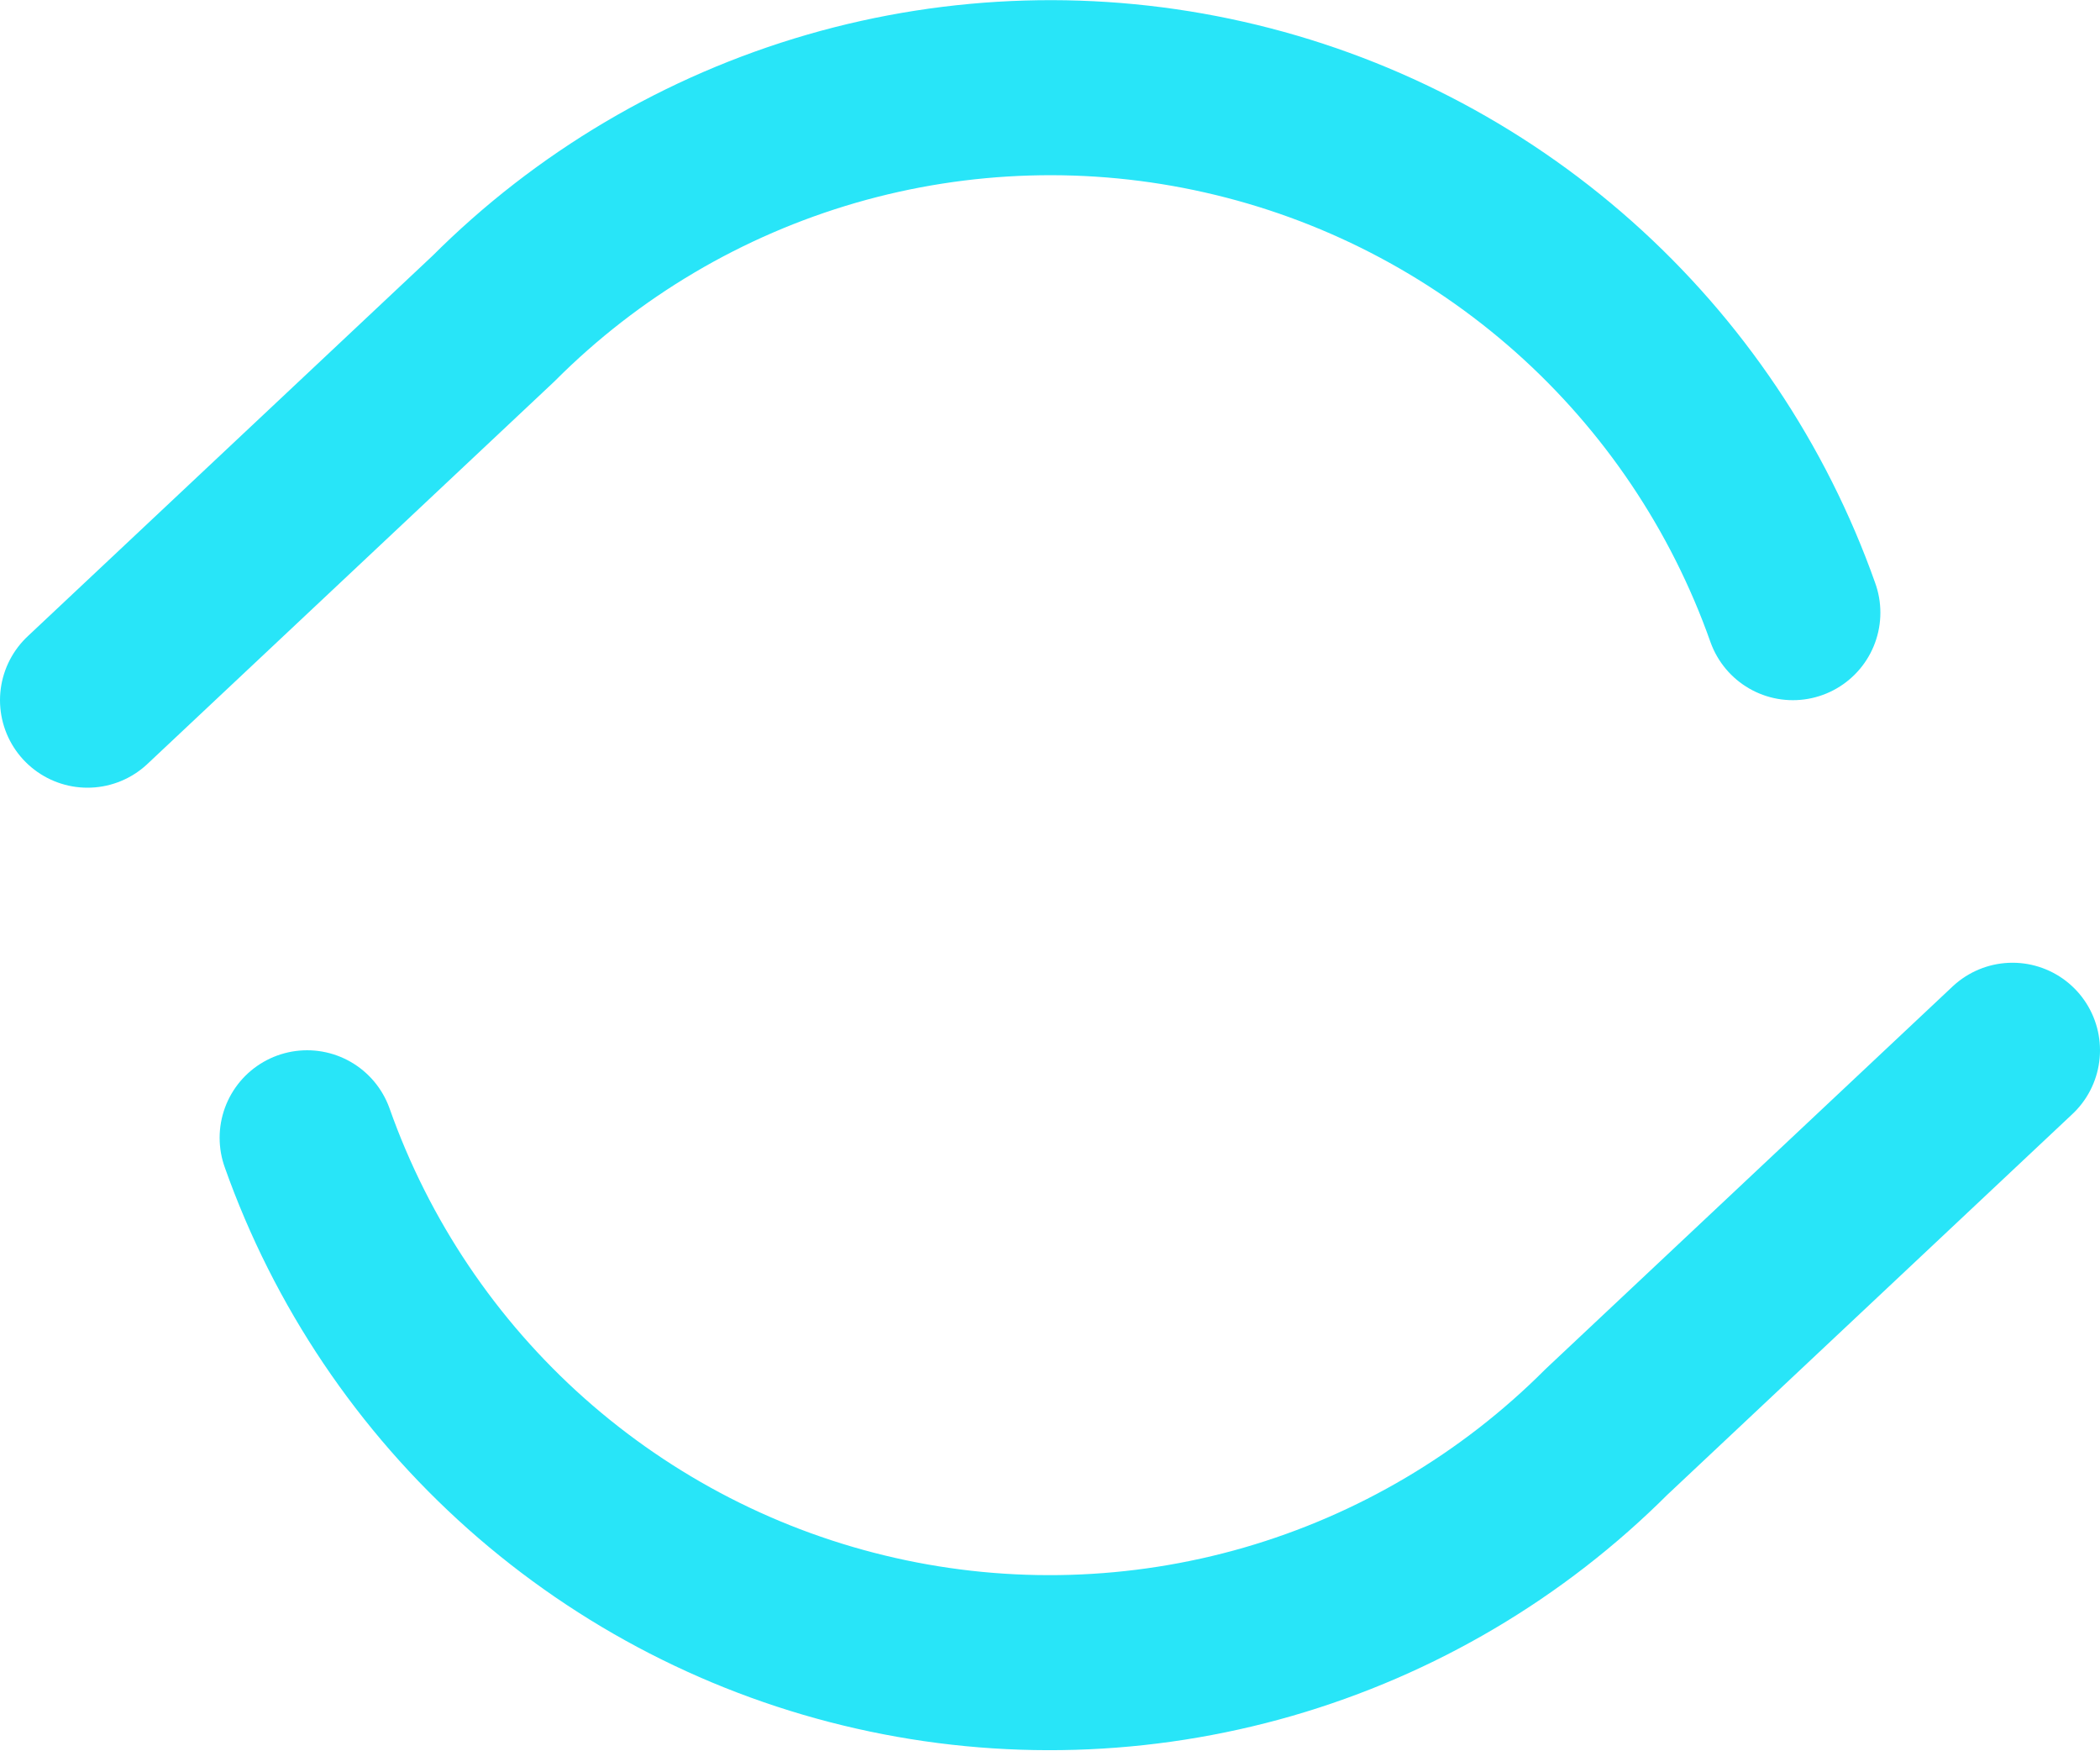
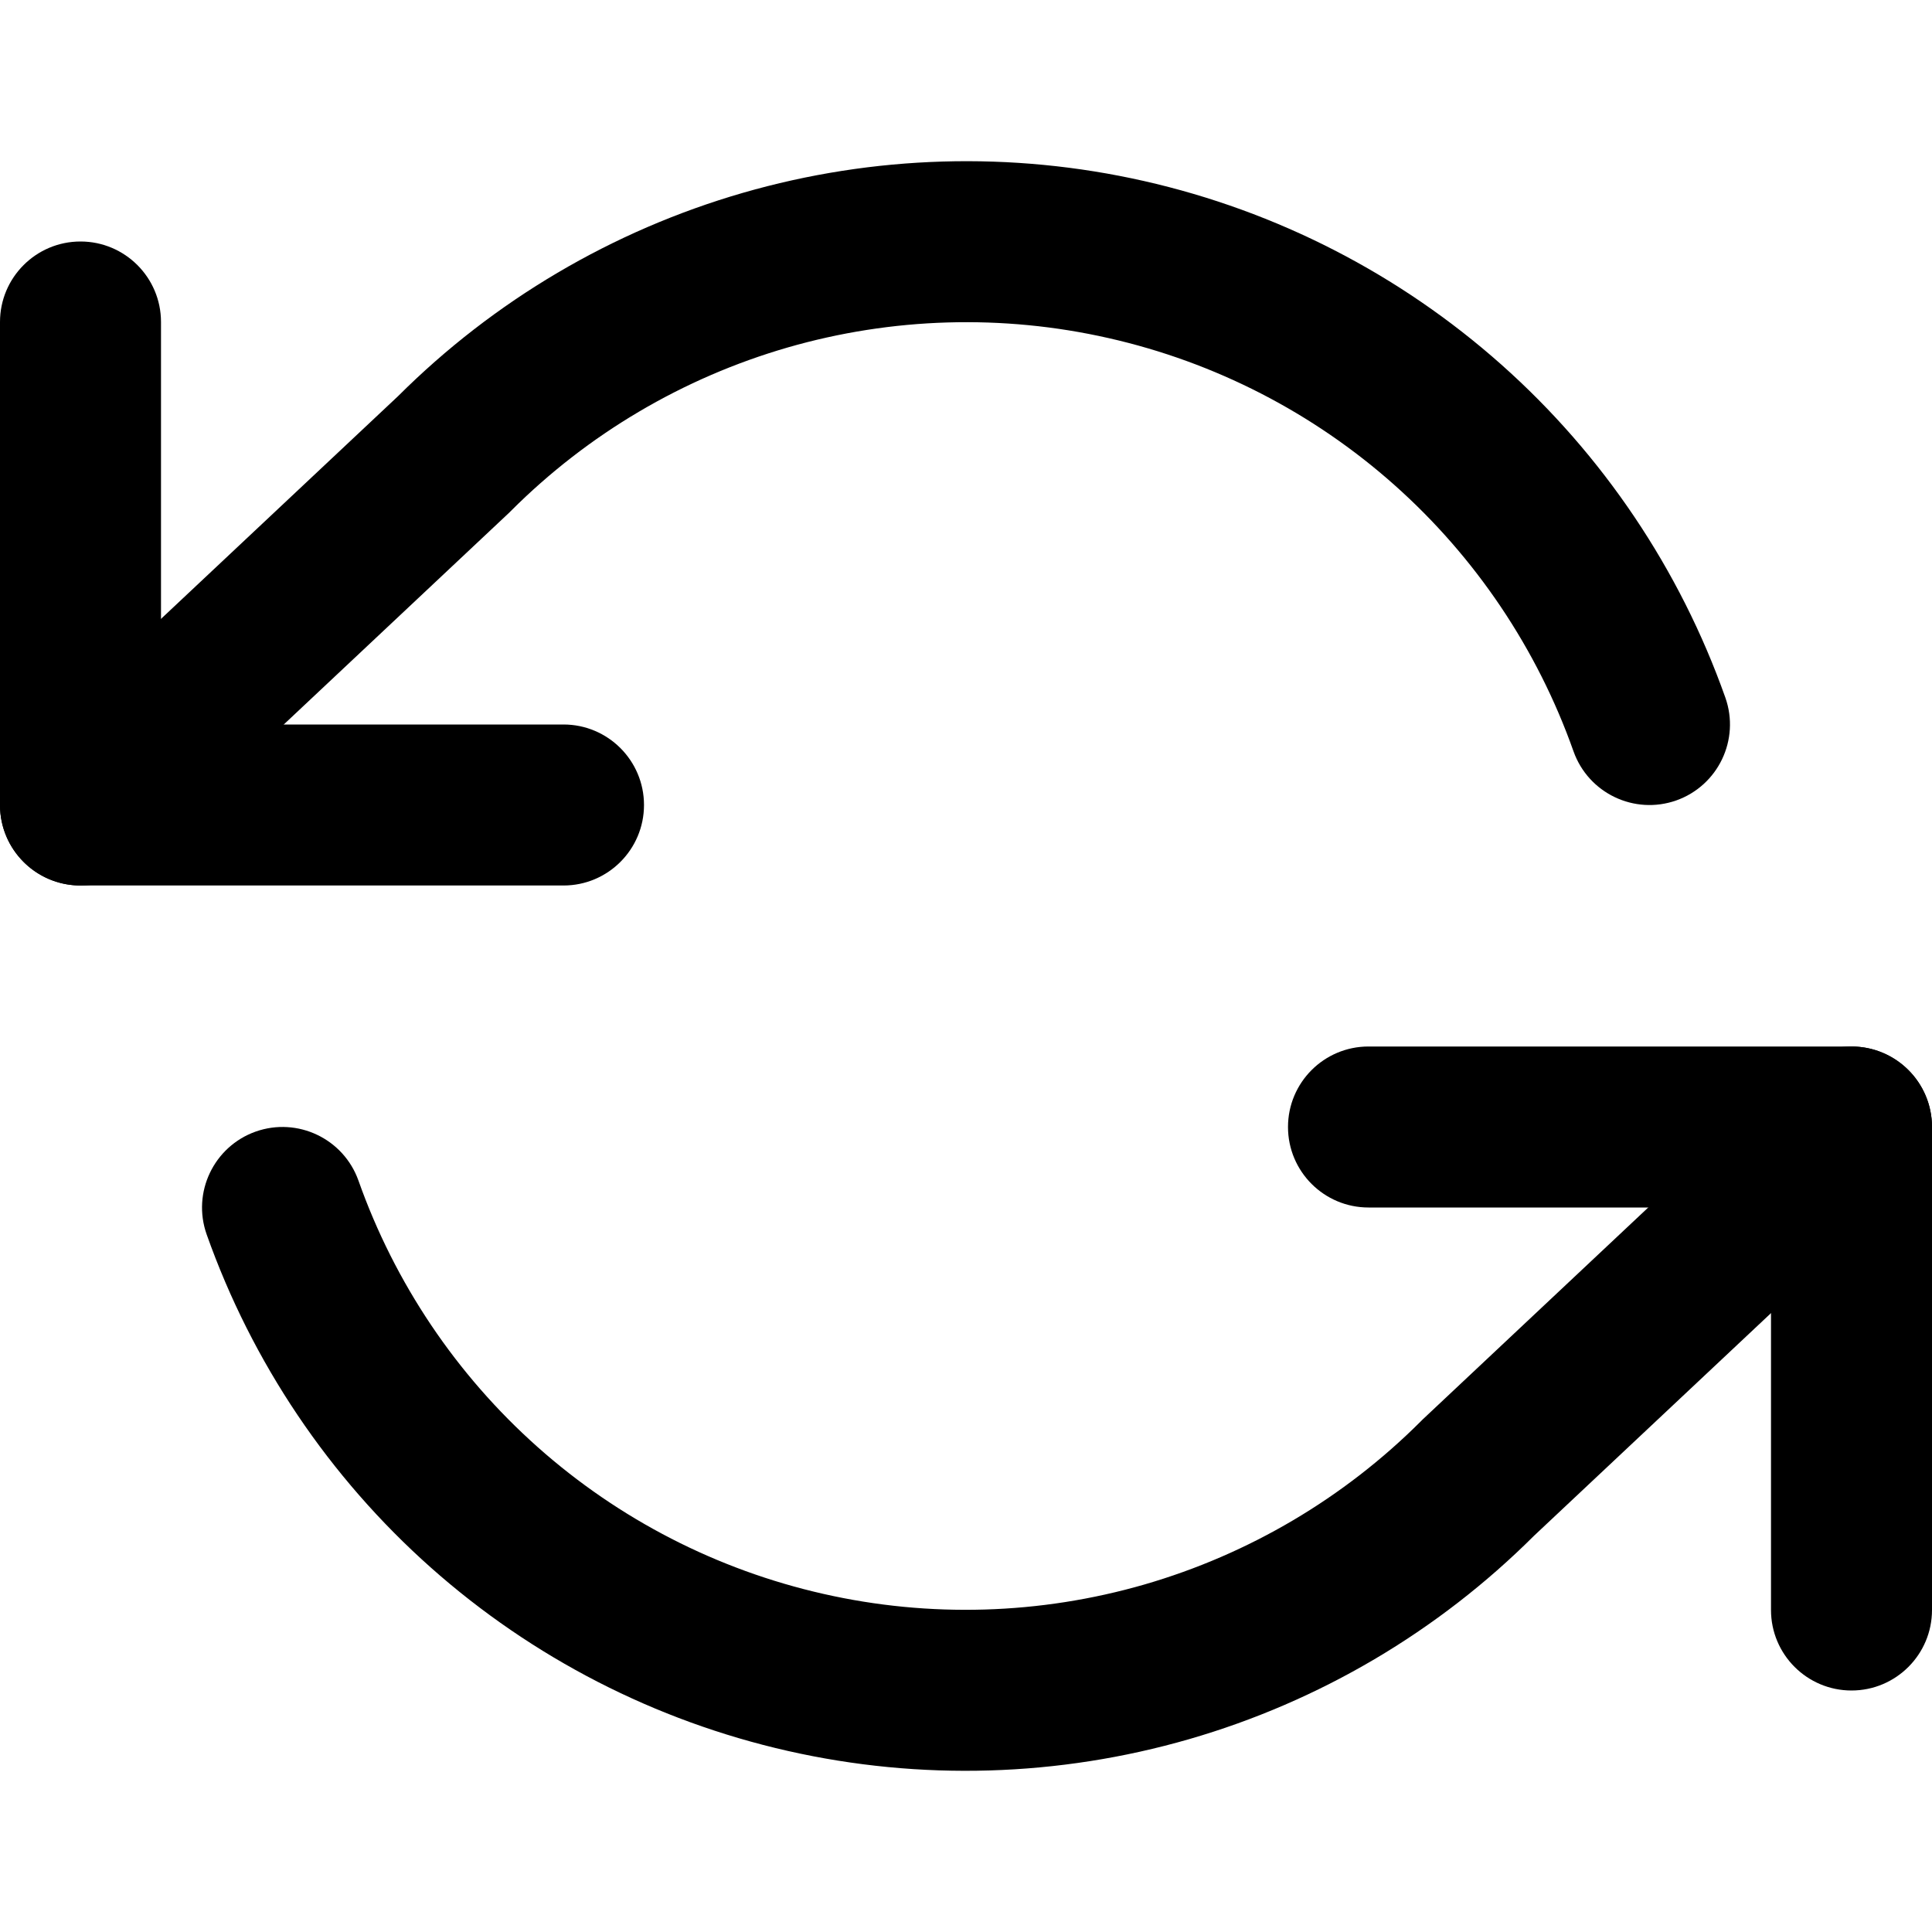
- <svg xmlns="http://www.w3.org/2000/svg" width="24" height="20" viewBox="0 0 24 20" fill="none">
-   <path d="M20.49 7C19.983 5.566 19.121 4.285 17.985 3.275C16.848 2.265 15.475 1.559 13.992 1.224C12.509 0.888 10.965 0.934 9.505 1.356C8.044 1.779 6.715 2.564 5.64 3.64L1 8M23 12L18.36 16.36C17.285 17.435 15.956 18.22 14.495 18.643C13.035 19.065 11.491 19.111 10.008 18.775C8.525 18.44 7.152 17.734 6.015 16.724C4.879 15.714 4.017 14.433 3.51 13" stroke="#28E5F8" stroke-width="2" stroke-linecap="round" stroke-linejoin="round" />
+ <svg xmlns="http://www.w3.org/2000/svg" width="100%" height="100%" viewBox="0 0 24 24" fill="current">
+   <g clip-path="url(#clip0_3_18)">
+     <path fill-rule="evenodd" clip-rule="evenodd" d="M16 14C16 13.448 16.448 13 17 13H23C23.552 13 24 13.448 24 14V20C24 20.552 23.552 21 23 21C22.448 21 22 20.552 22 20V15H17C16.448 15 16 14.552 16 14Z" fill="current" />
+     <path fill-rule="evenodd" clip-rule="evenodd" d="M1 3C1.552 3 2 3.448 2 4V9H7C7.552 9 8 9.448 8 10C8 10.552 7.552 11 7 11H1C0.448 11 0 10.552 0 10V4C0 3.448 0.448 3 1 3Z" fill="current" />
+     <path fill-rule="evenodd" clip-rule="evenodd" d="M9.227 2.396C10.85 1.927 12.565 1.876 14.212 2.249C15.86 2.622 17.386 3.406 18.649 4.528C19.912 5.65 20.869 7.074 21.433 8.666C21.617 9.187 21.344 9.758 20.824 9.943C20.303 10.127 19.732 9.854 19.547 9.334C19.096 8.06 18.33 6.921 17.32 6.023C16.31 5.125 15.089 4.498 13.771 4.2C12.453 3.901 11.081 3.942 9.783 4.317C8.485 4.693 7.303 5.391 6.347 6.347C6.34 6.354 6.332 6.362 6.325 6.369L1.685 10.729C1.282 11.107 0.649 11.087 0.271 10.685C-0.107 10.282 -0.087 9.649 0.315 9.271L4.944 4.922C6.136 3.733 7.609 2.864 9.227 2.396ZM23.729 13.315C24.107 13.718 24.087 14.351 23.685 14.729L19.056 19.078C17.864 20.267 16.391 21.136 14.773 21.604C13.15 22.073 11.435 22.124 9.788 21.751C8.14 21.378 6.614 20.594 5.351 19.472C4.089 18.35 3.131 16.926 2.567 15.334C2.383 14.813 2.656 14.242 3.176 14.057C3.697 13.873 4.268 14.146 4.453 14.666C4.904 15.94 5.67 17.079 6.68 17.977C7.69 18.875 8.911 19.502 10.229 19.8C11.547 20.099 12.919 20.058 14.217 19.683C15.515 19.307 16.697 18.609 17.653 17.653C17.657 17.649 17.662 17.644 17.666 17.64C17.669 17.637 17.672 17.634 17.675 17.631L22.315 13.271C22.718 12.893 23.351 12.913 23.729 13.315Z" fill="current" />
+   </g>
+   <defs>
+     <clipPath id="clip0_3_18">
+       <rect width="100%" height="100%" fill="current" />
+     </clipPath>
+   </defs>
</svg>
